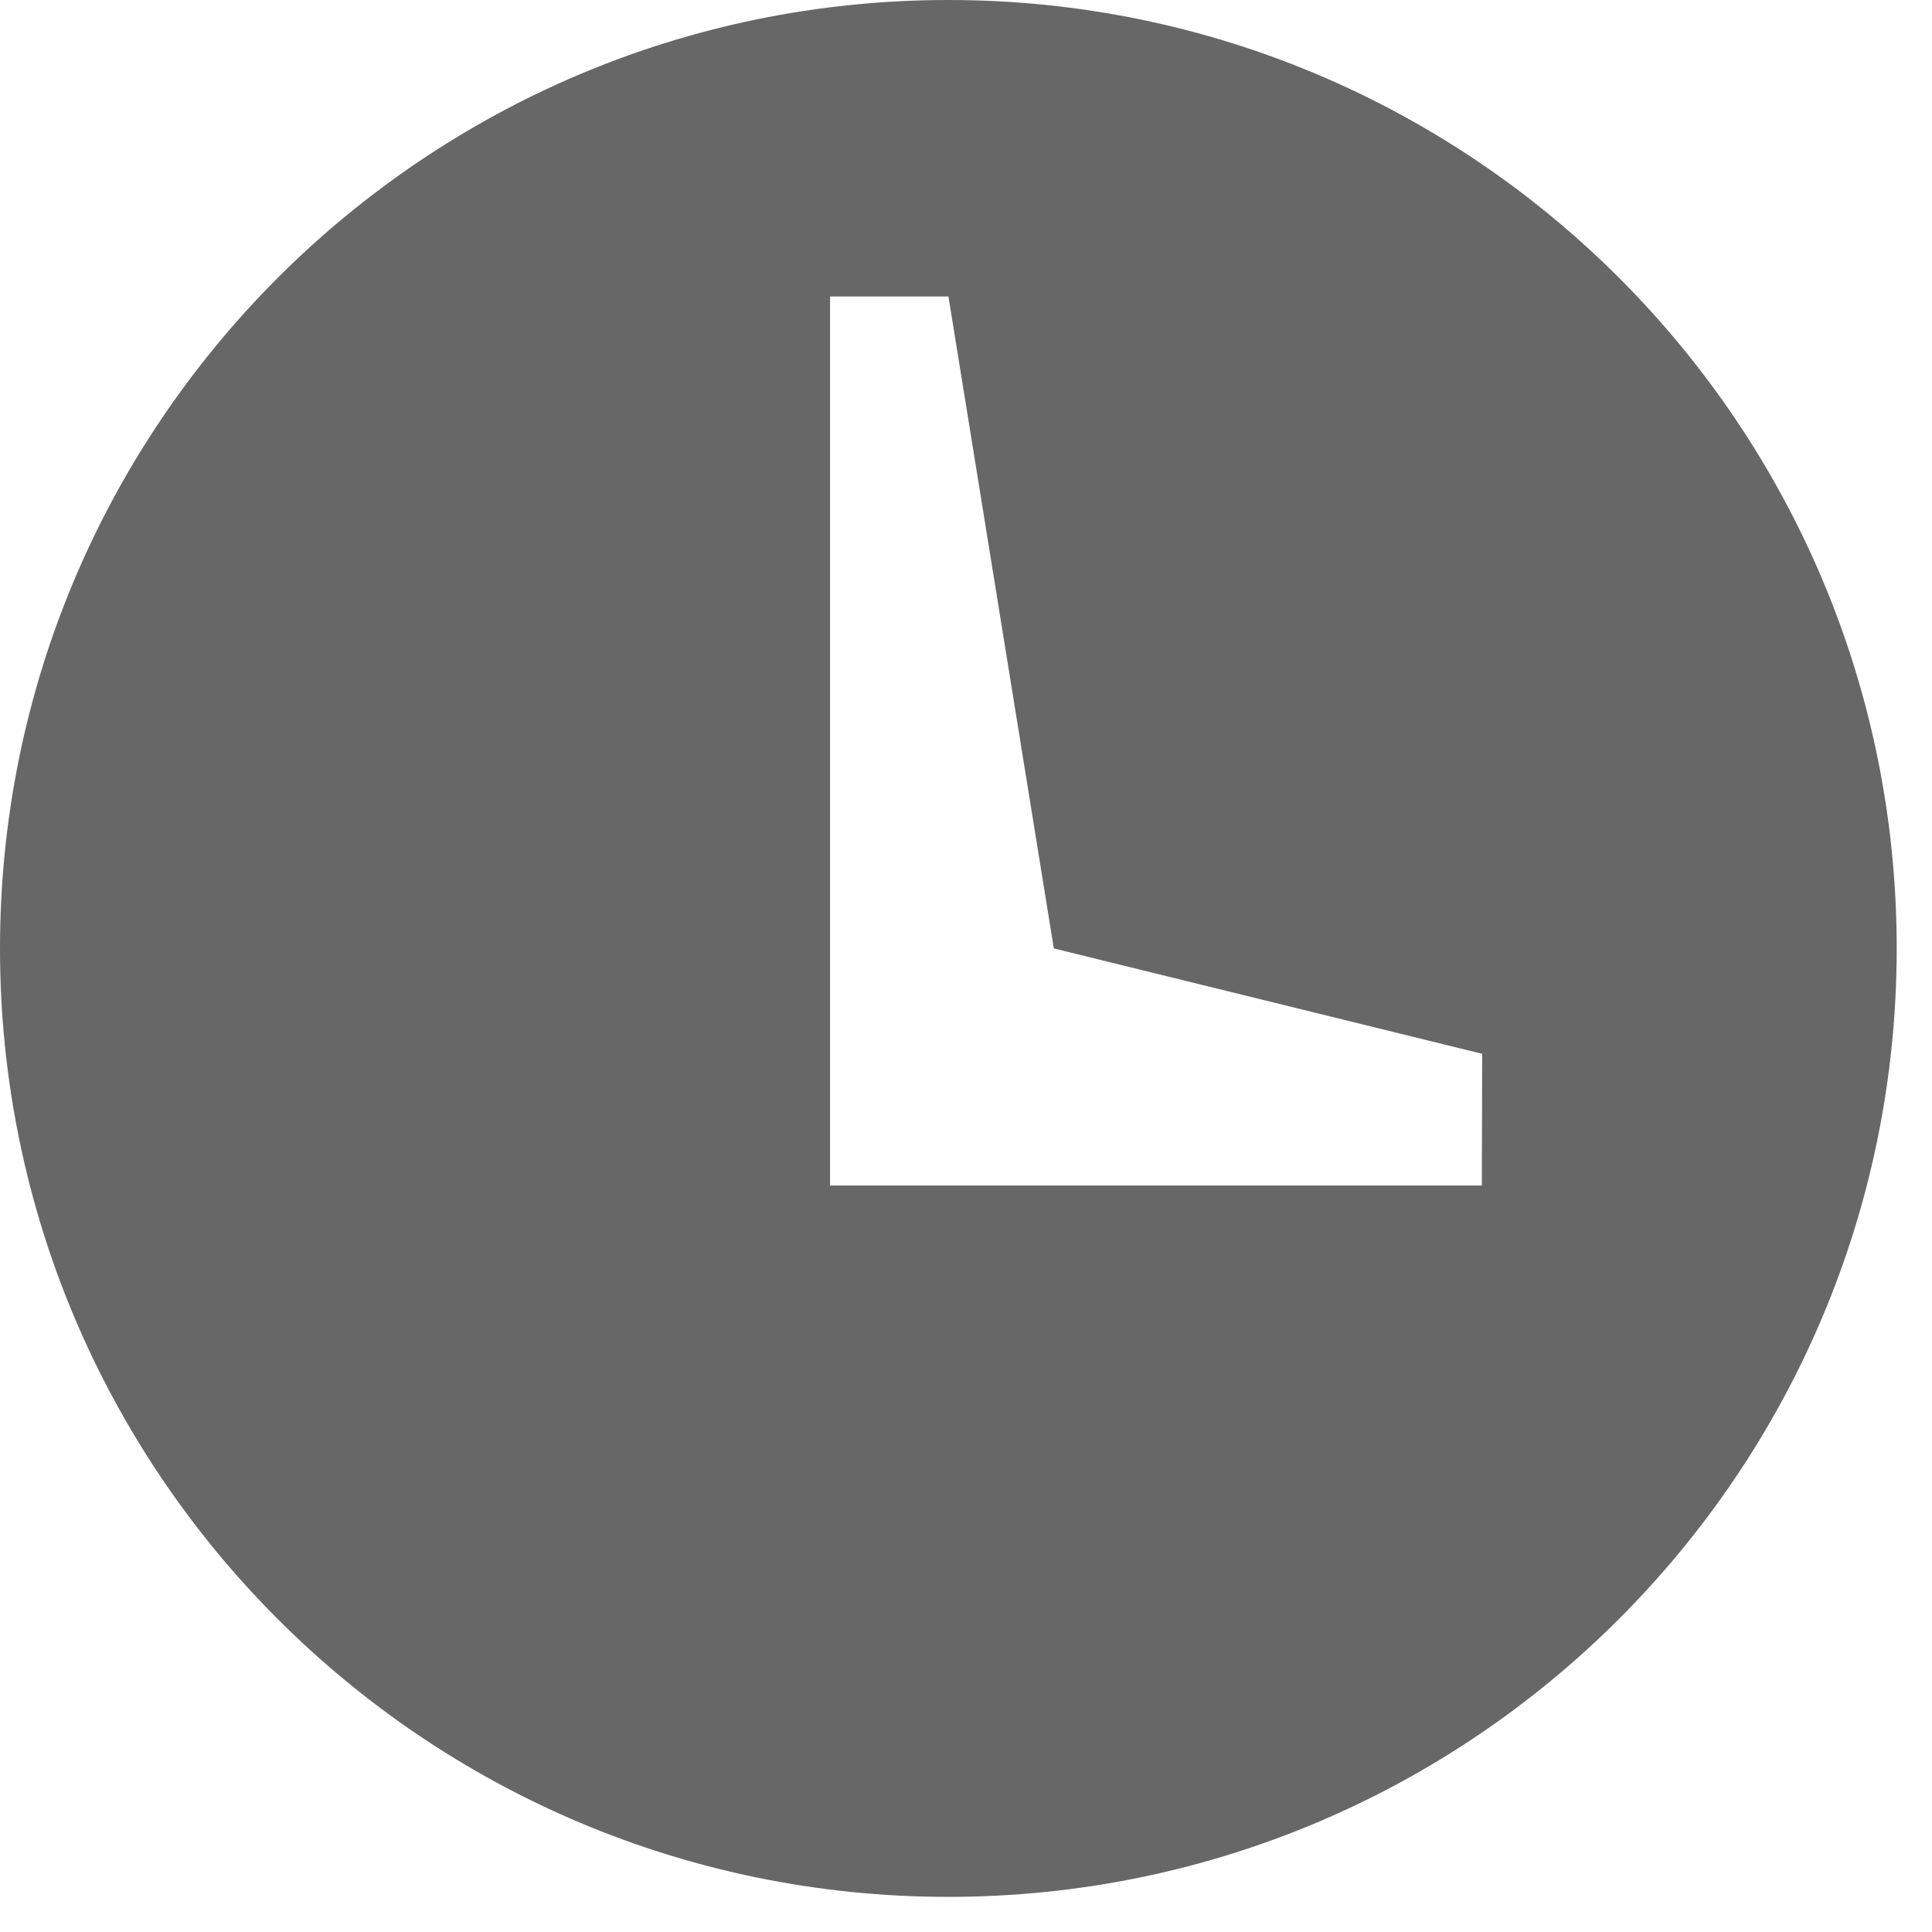
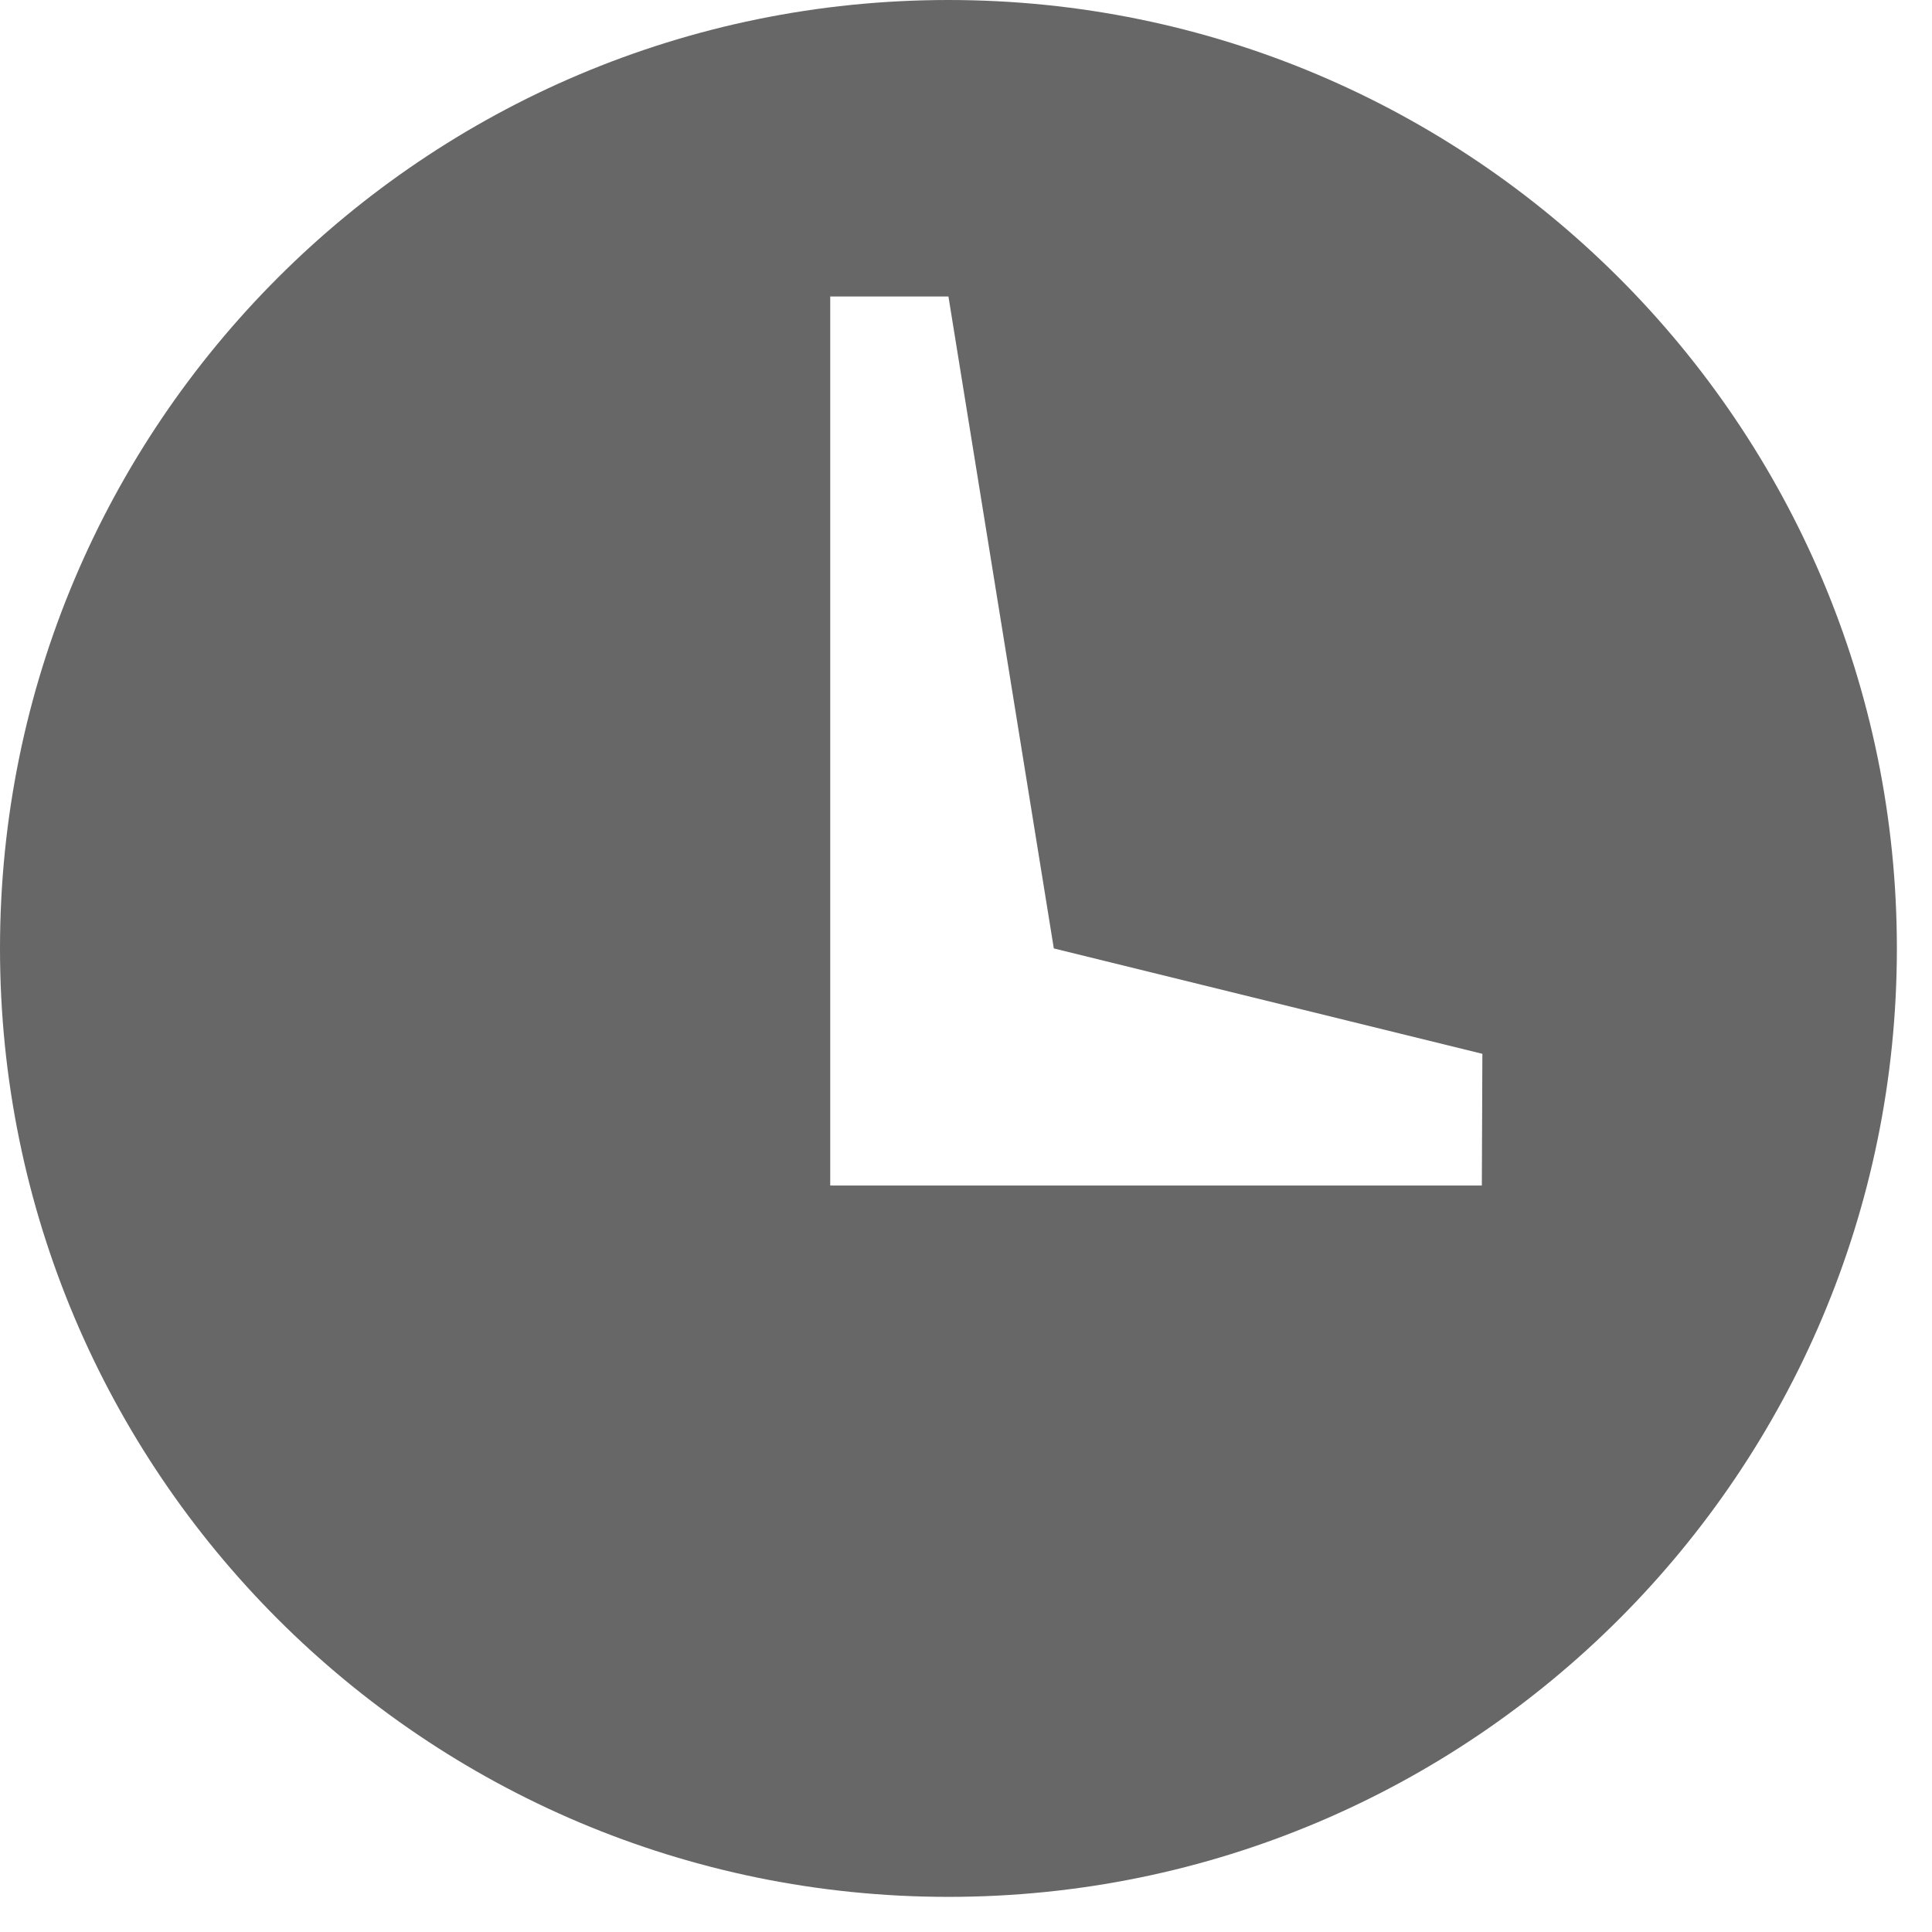
<svg xmlns="http://www.w3.org/2000/svg" width="11" height="11">
-   <path fill="#676767" d="M5.4 0c-2.983 0-5.4 2.418-5.4 5.4s2.417 5.4 5.399 5.4 5.4-2.418 5.4-5.4c.001-2.982-2.417-5.4-5.399-5.4zm3.037 6.75h-3.711v-5.062h.674l.6 3.712 2.439.6-.002.75z" />
+   <path fill="#676767" d="M5.4 0C2.417 0 0 2.418 0 5.4s2.417 5.4 5.4 5.4 5.4-2.418 5.4-5.4S8.38 0 5.4 0zm3.037 6.75h-3.71V1.688H5.4L6 5.4l2.44.6-.003.75z" />
</svg>
